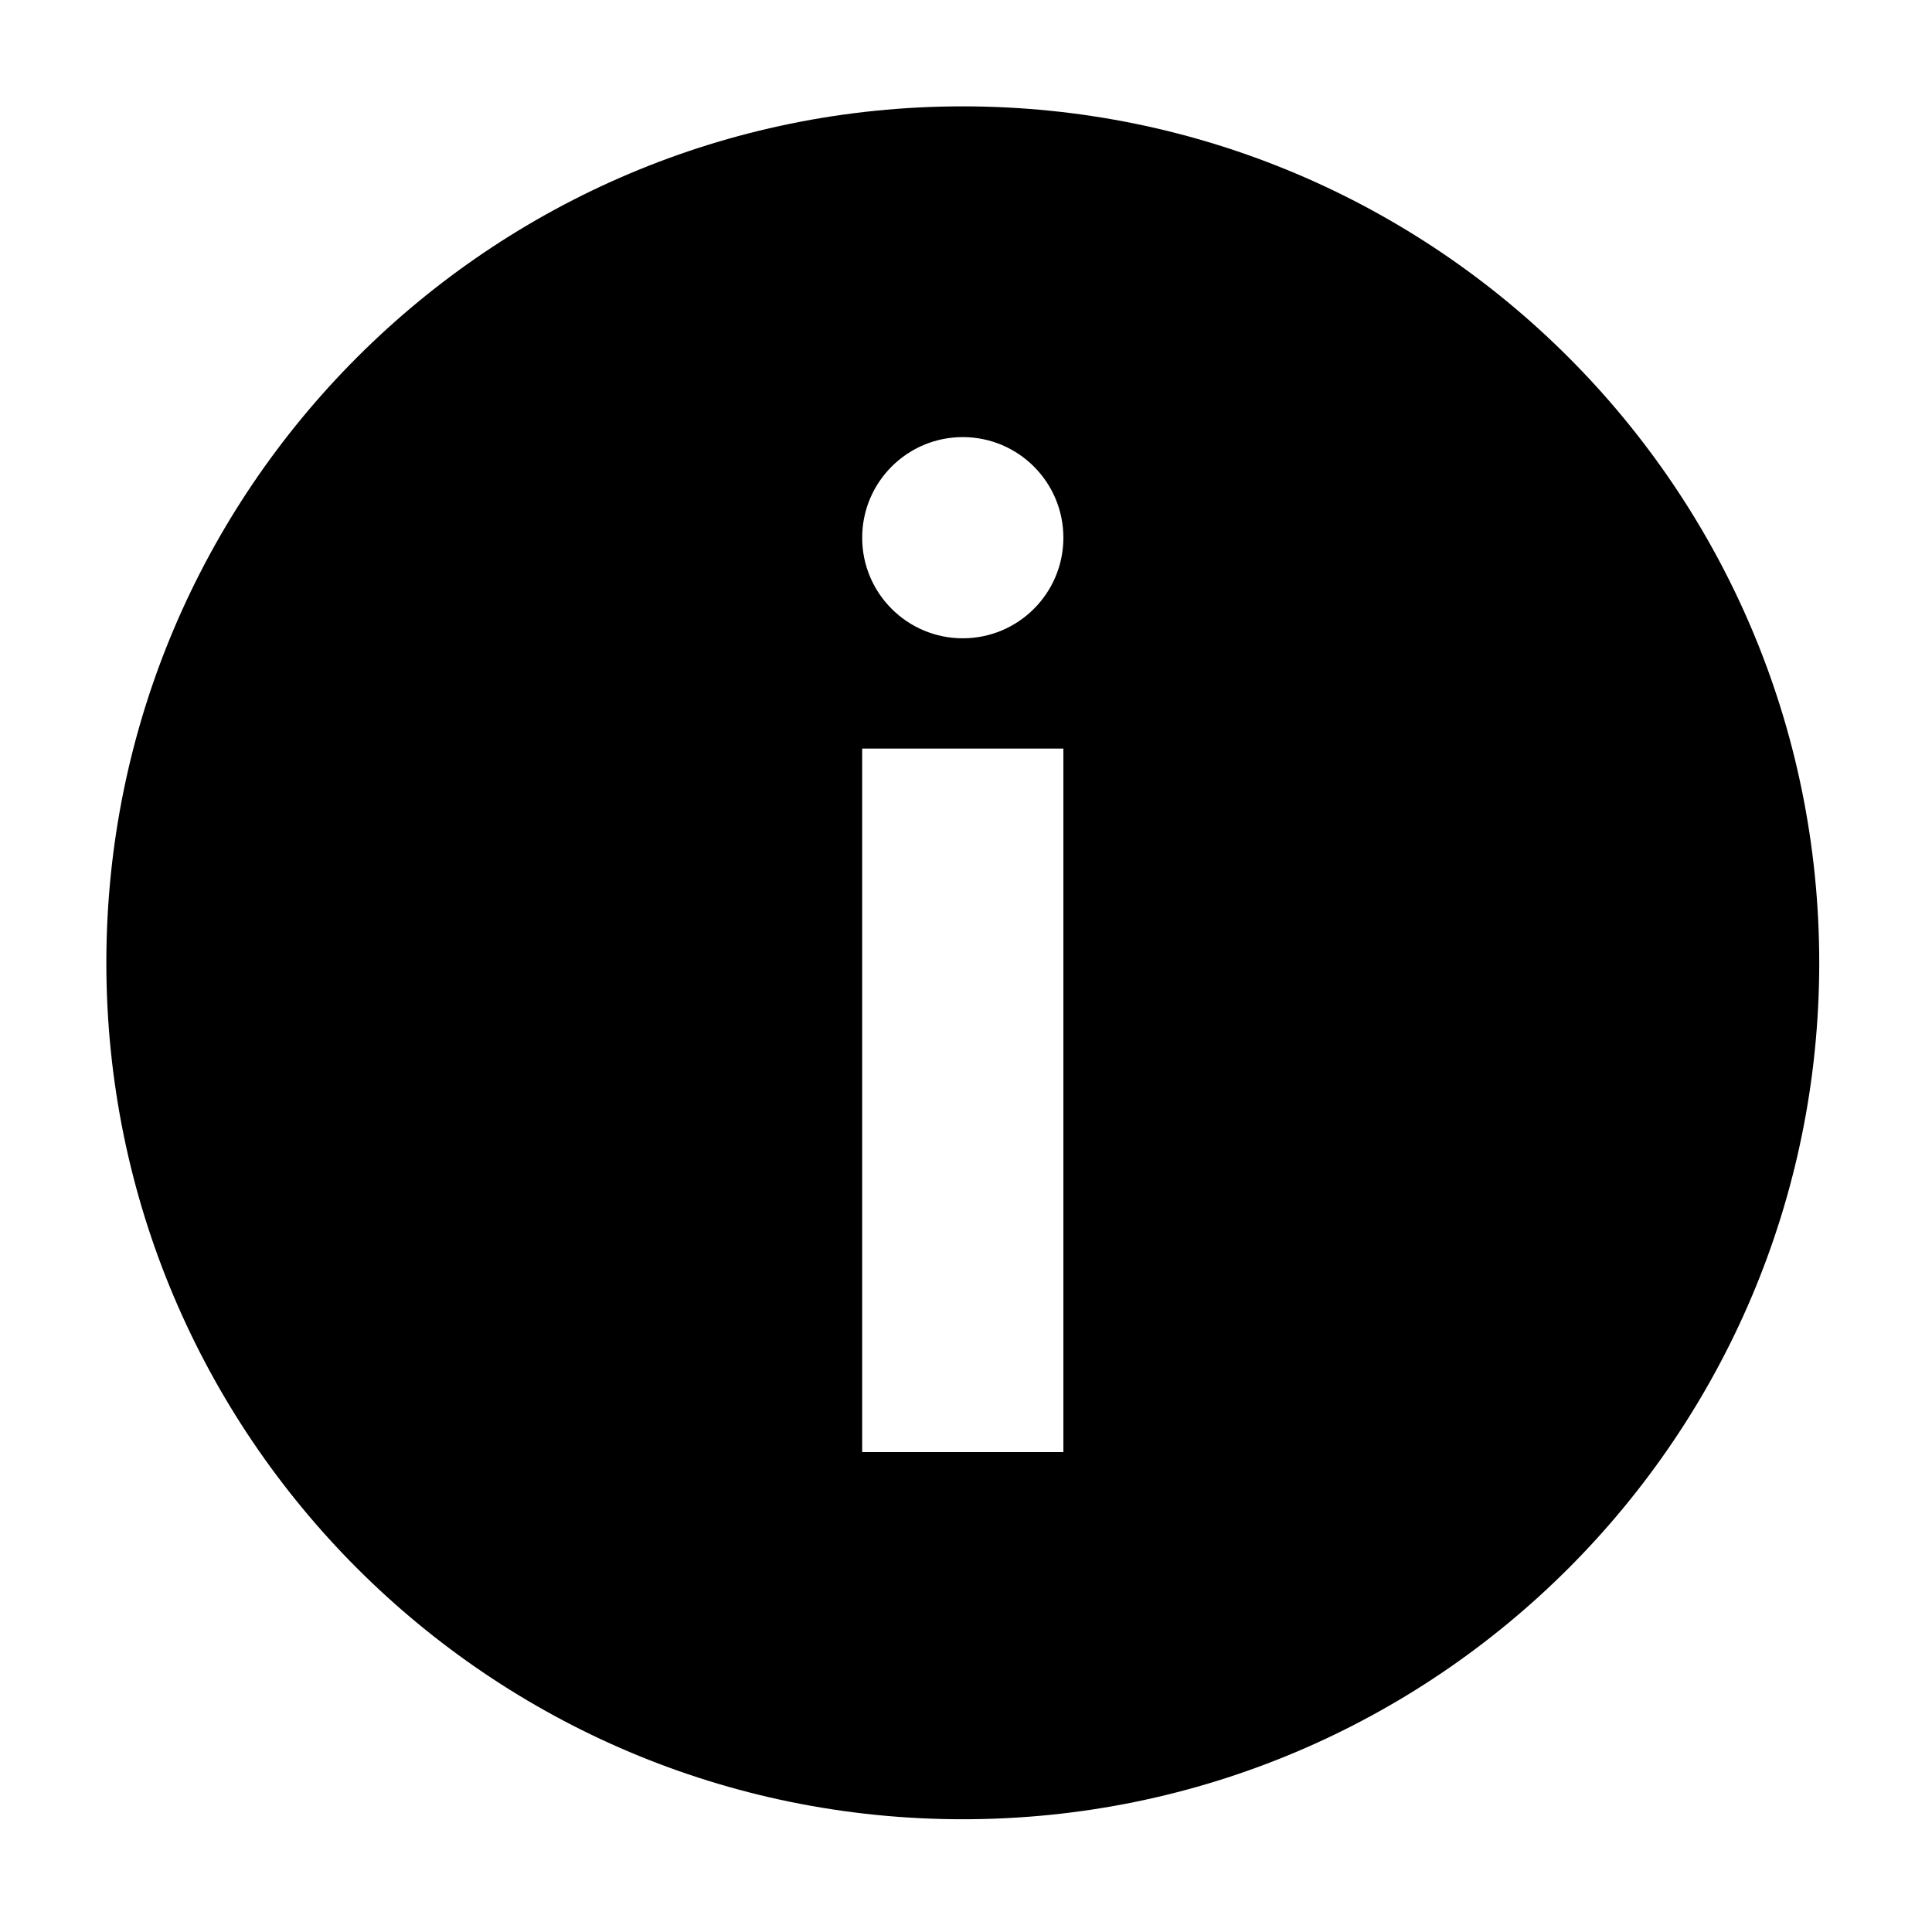
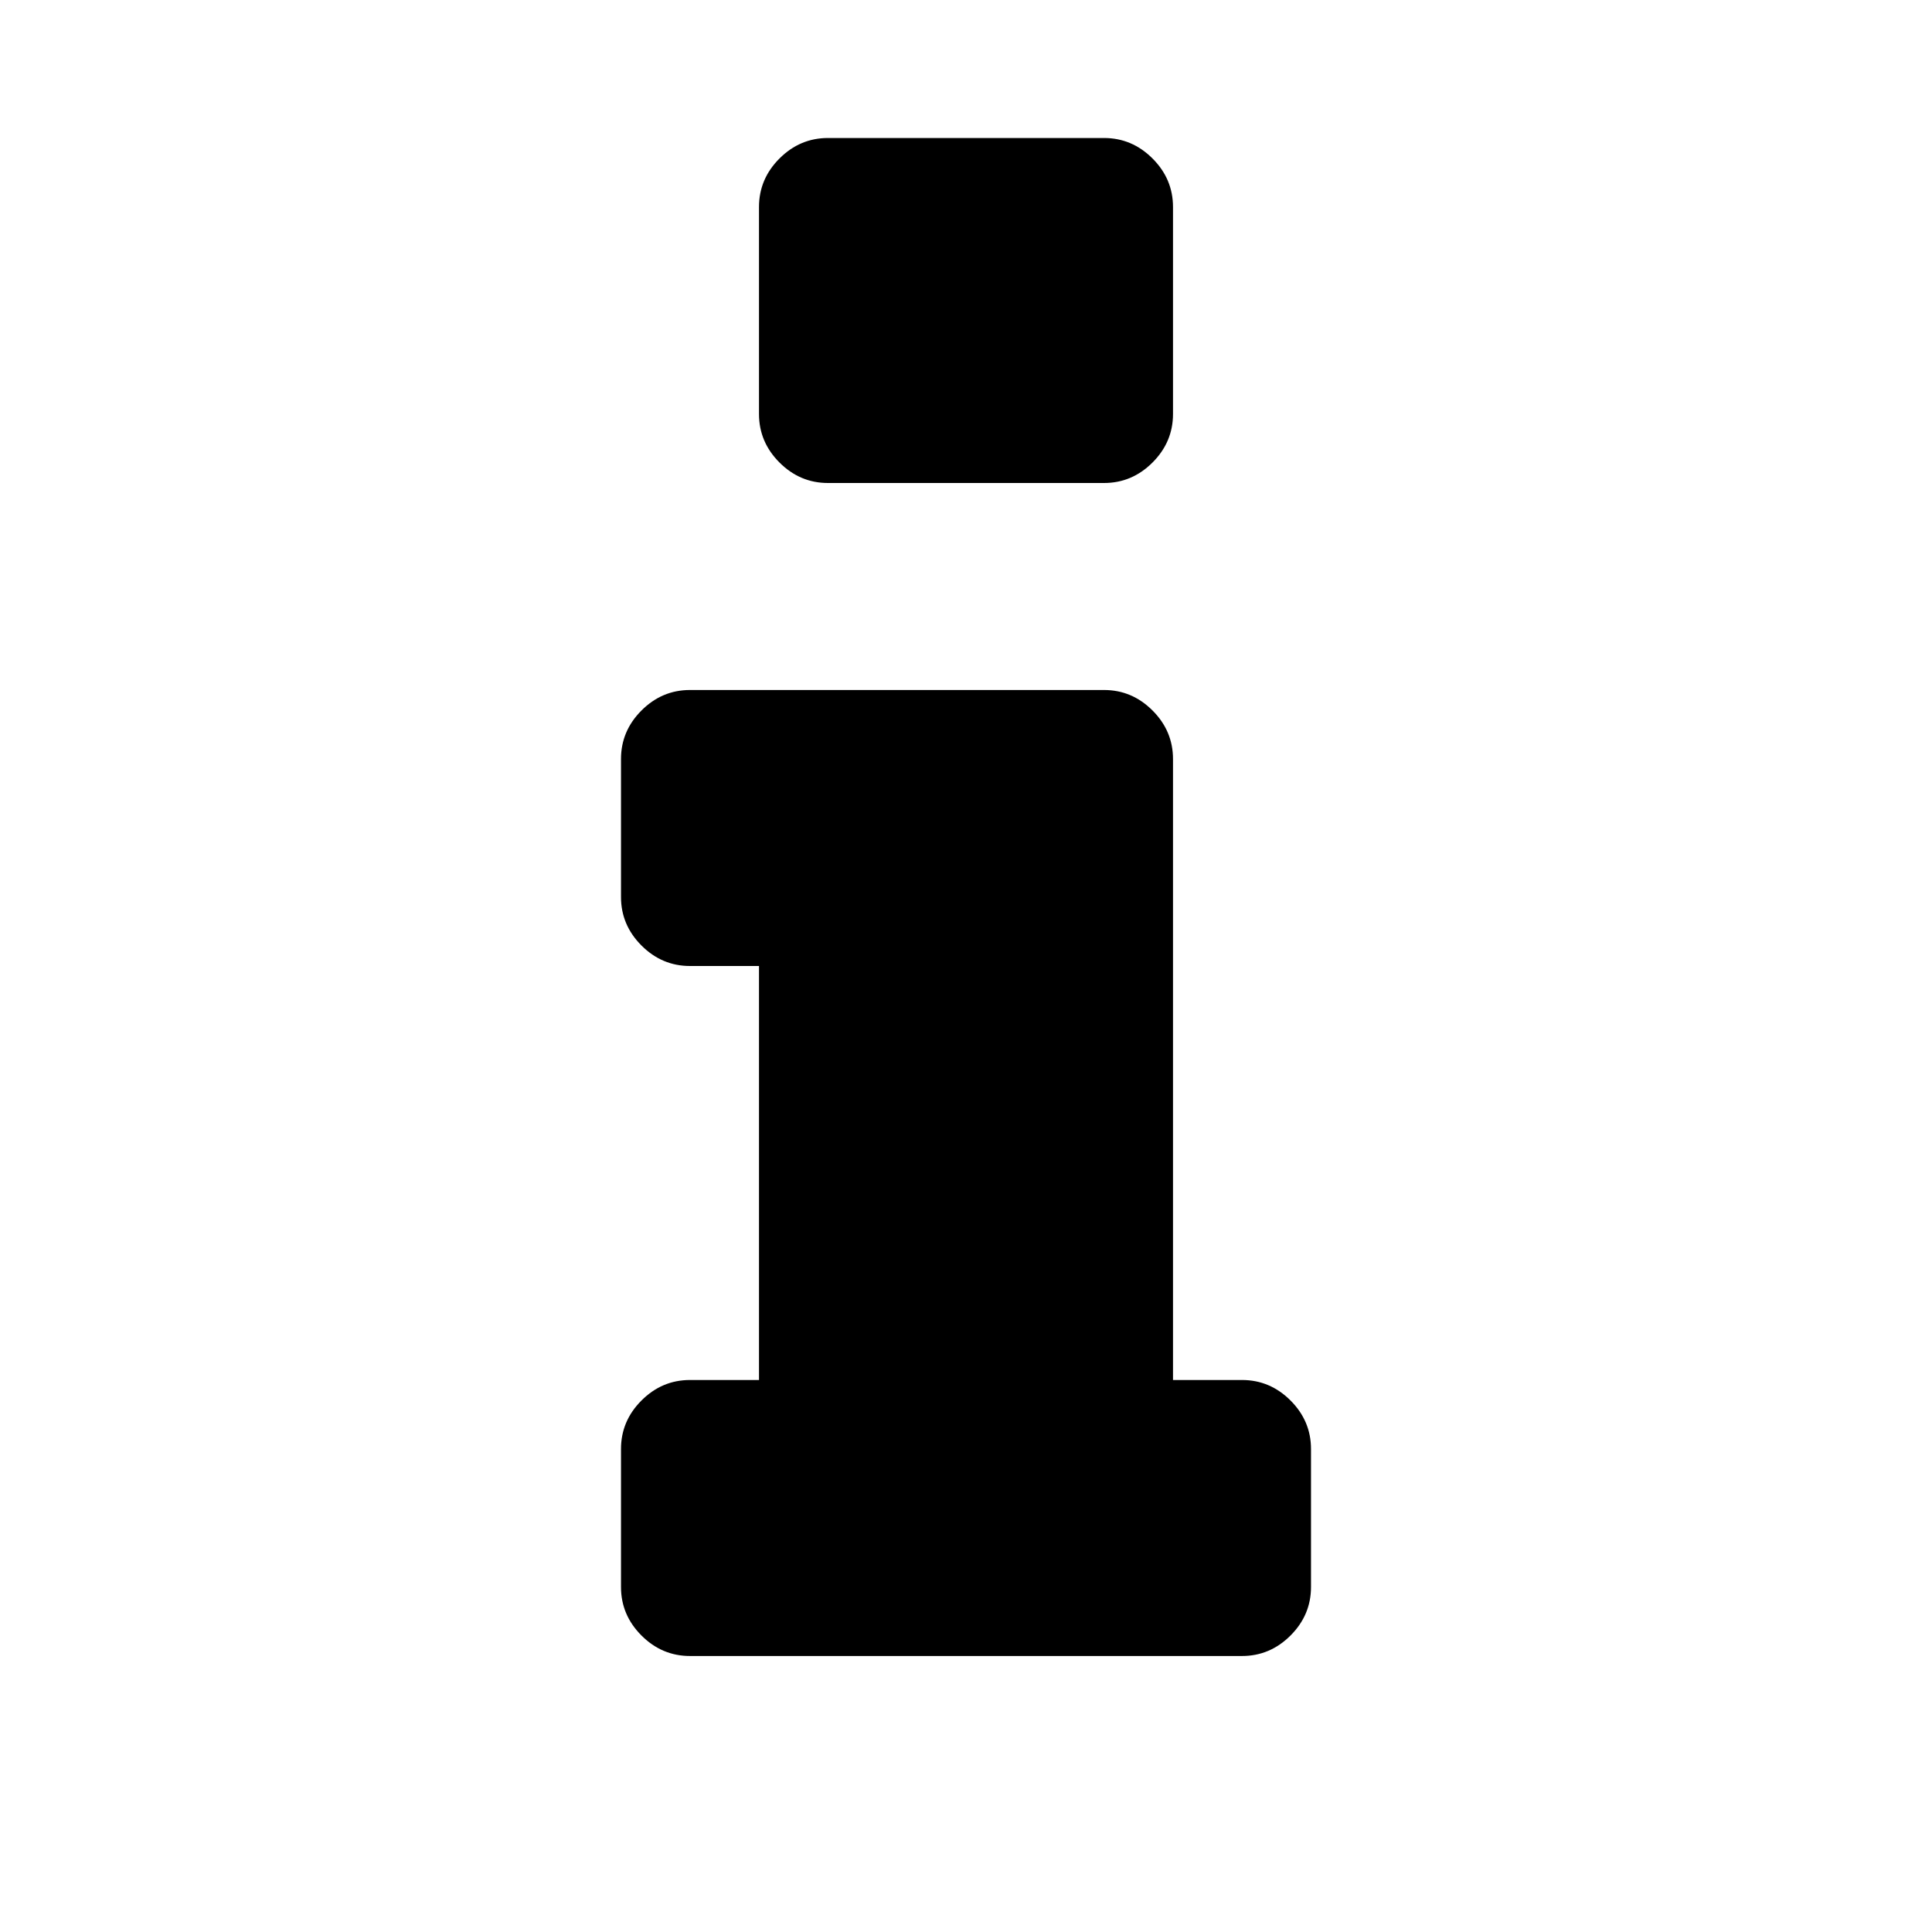
- <svg xmlns="http://www.w3.org/2000/svg" viewBox="0 0 300 300">
-   <path d="M149.502 16.515c-73.448 0-132.989 59.541-132.989 132.986 0 73.45 59.541 132.991 132.989 132.991 73.448 0 132.989-59.541 132.989-132.991 0-73.445-59.541-132.986-132.989-132.986zm15.619 208.964h-31.242V116.241h31.242v109.238zM149.5 99.114c-8.627 0-15.621-6.995-15.621-15.619 0-8.627 6.994-15.622 15.621-15.622s15.621 6.995 15.621 15.622c0 8.625-6.994 15.619-15.621 15.619z" />
+ <svg xmlns="http://www.w3.org/2000/svg" width="1792" height="1792" viewBox="0 0 1792 1792">
+   <path d="M1216 1344v128q0 26-19 45t-45 19h-512q-26 0-45-19t-19-45v-128q0-26 19-45t45-19h64v-384h-64q-26 0-45-19t-19-45v-128q0-26 19-45t45-19h384q26 0 45 19t19 45v576h64q26 0 45 19t19 45zm-128-1152v192q0 26-19 45t-45 19h-256q-26 0-45-19t-19-45v-192q0-26 19-45t45-19h256q26 0 45 19t19 45z" />
</svg>
